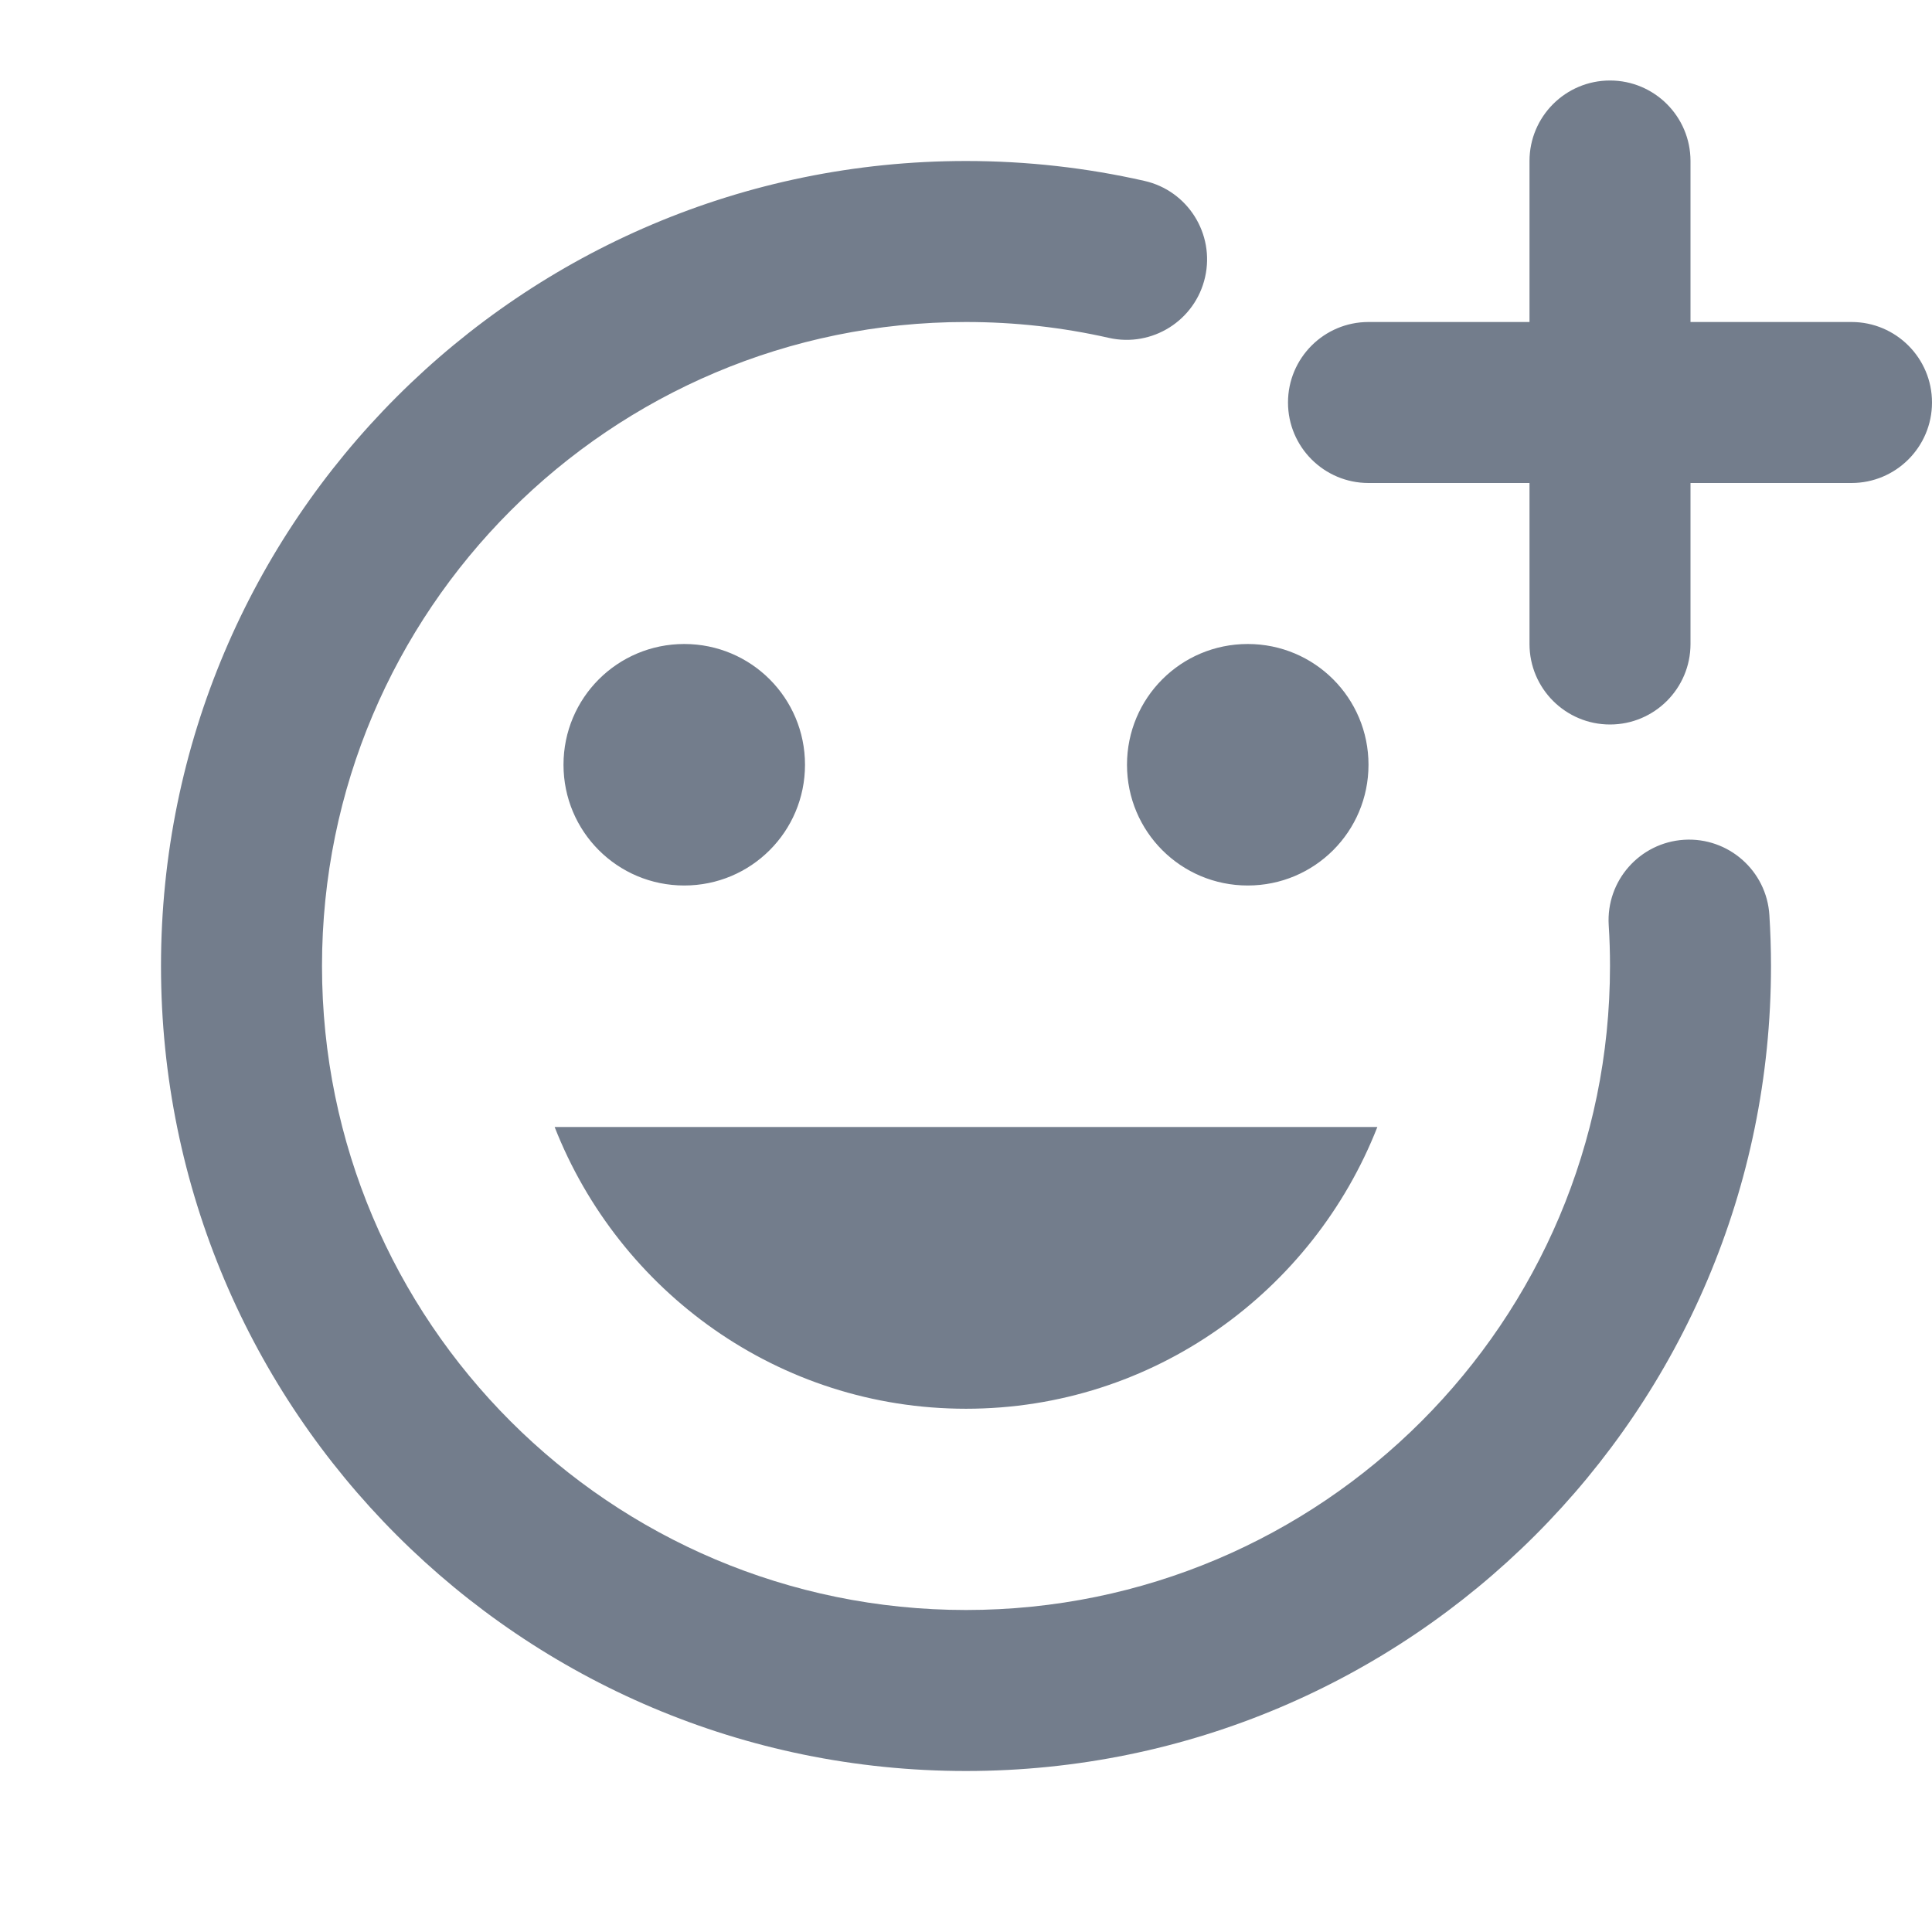
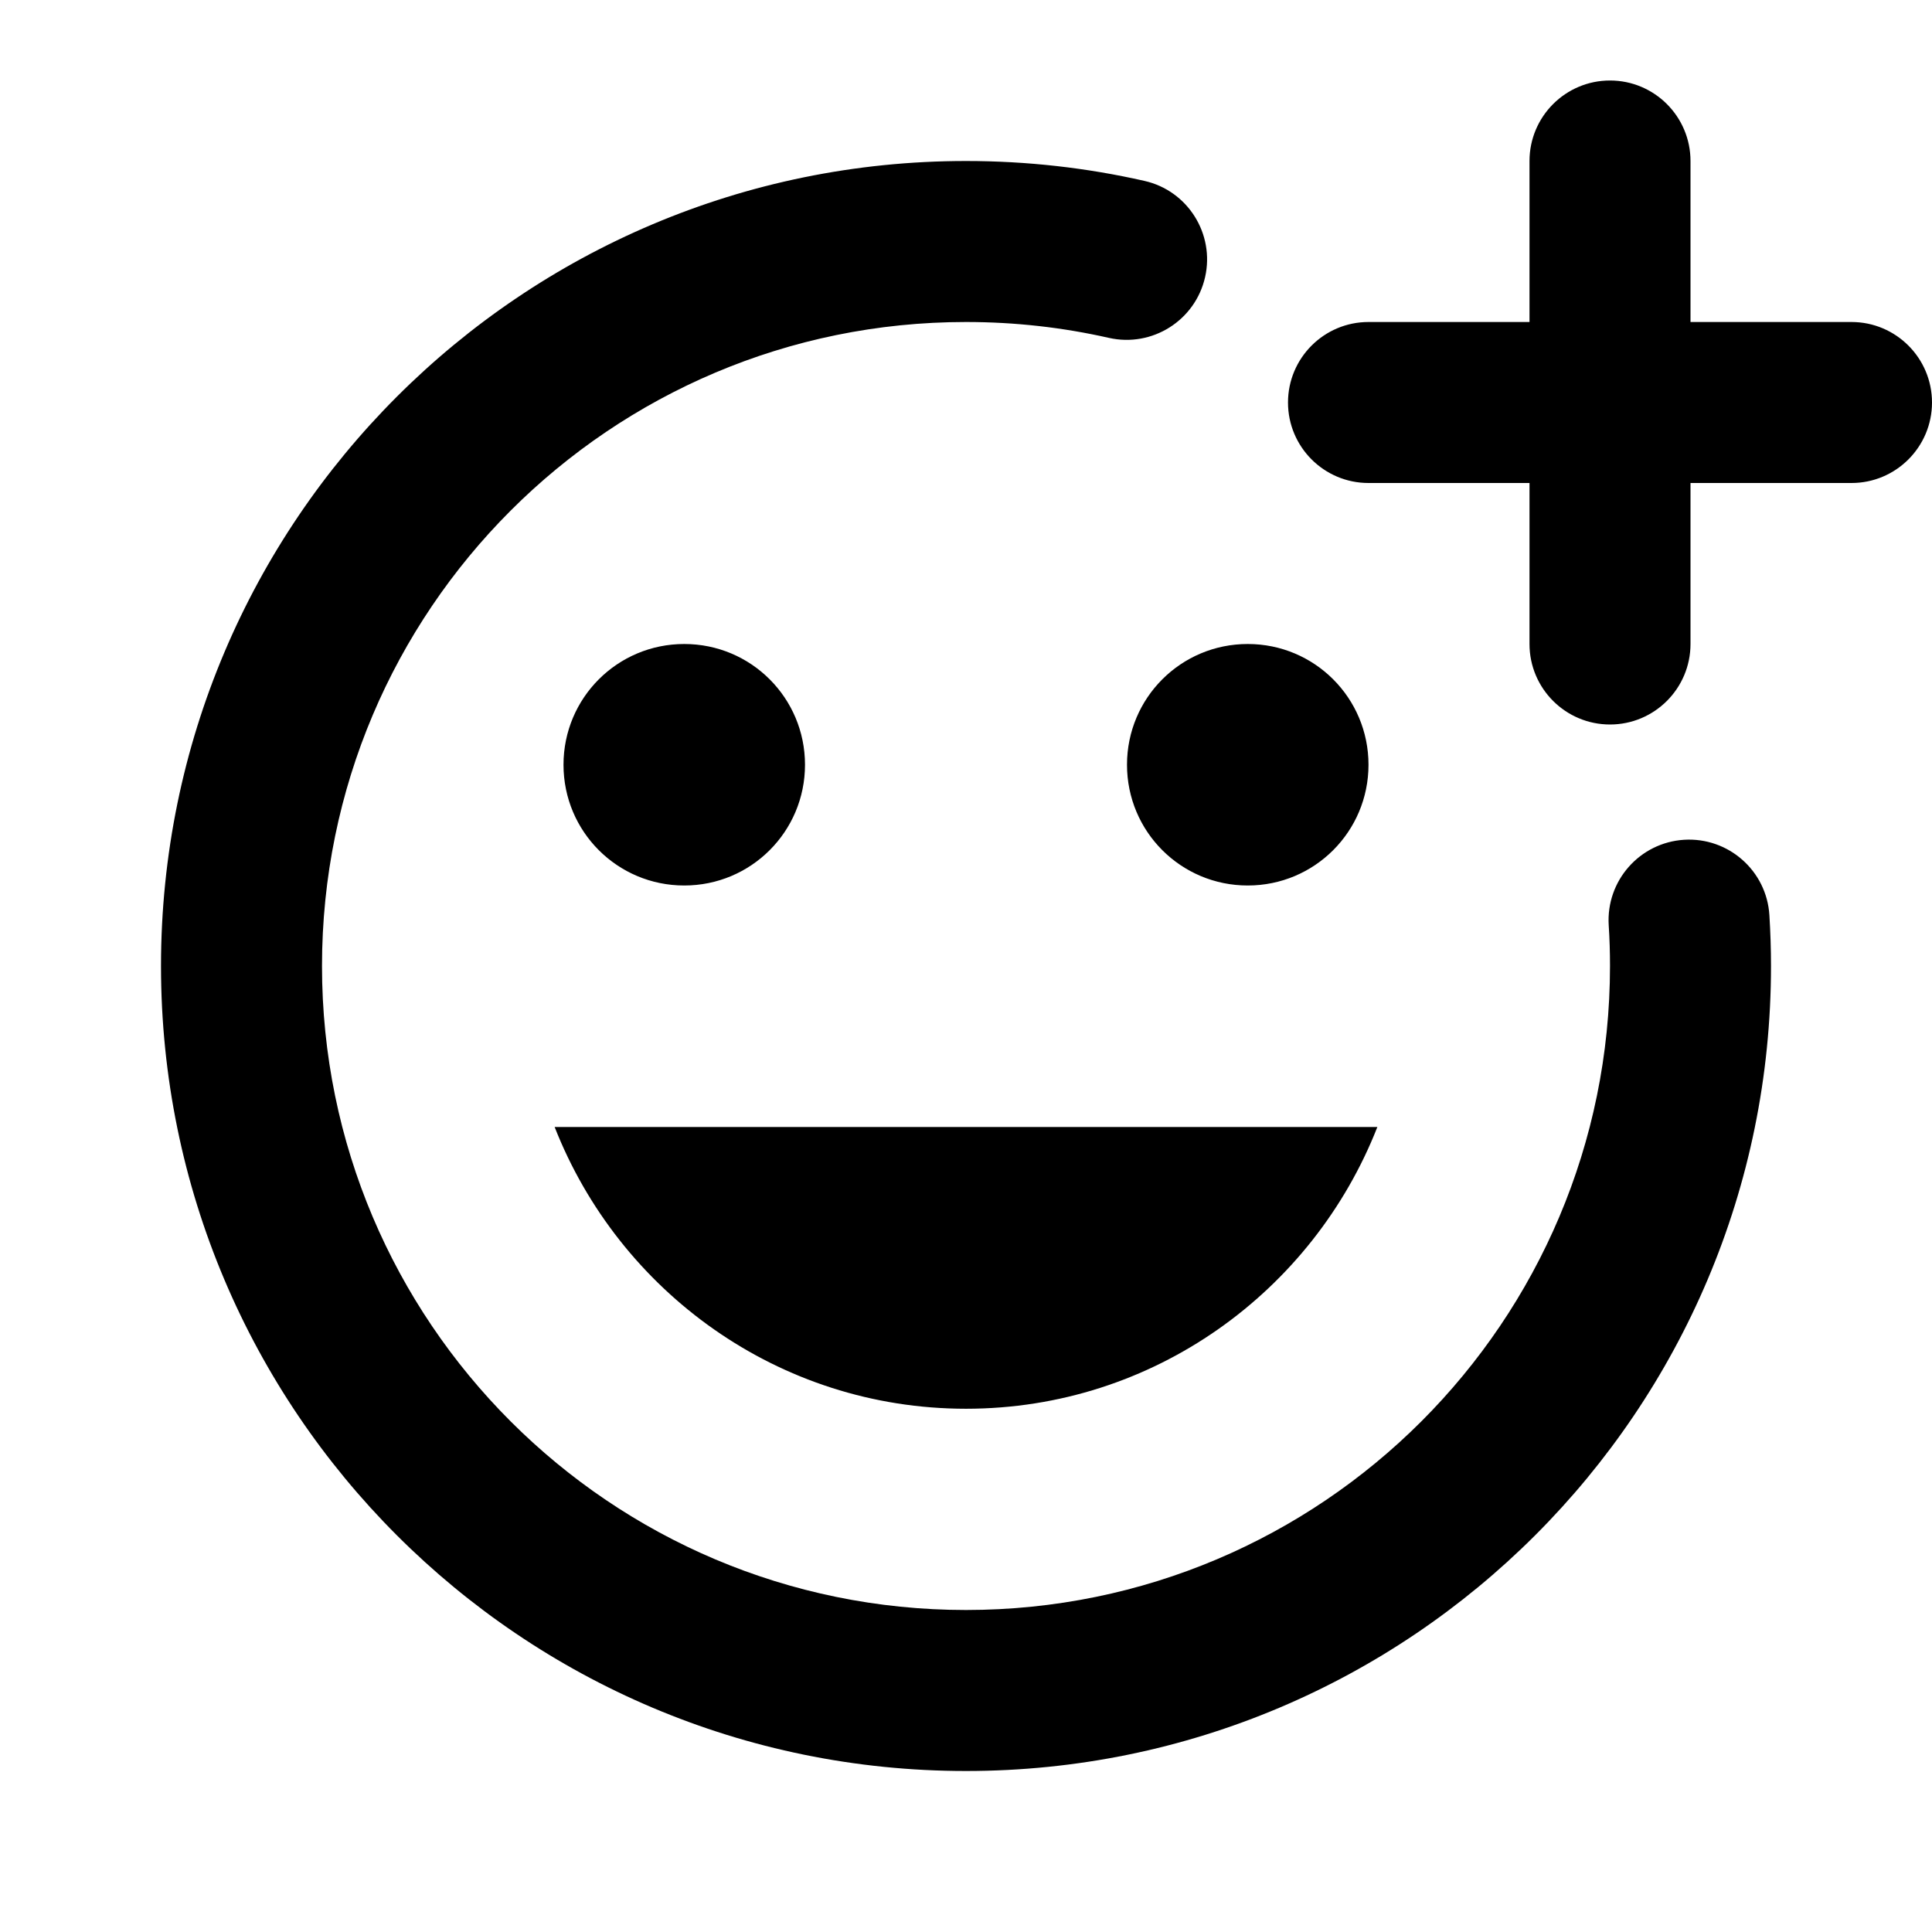
<svg xmlns="http://www.w3.org/2000/svg" width="24" height="24" viewBox="0 0 24 24" fill="none">
-   <path fill-rule="evenodd" clip-rule="evenodd" d="M20 1C19.448 1 19 1.448 19 2V4H17C16.448 4 16 4.448 16 5C16 5.552 16.448 6 17 6H19V8C19 8.552 19.448 9 20 9C20.552 9 21 8.552 21 8V6H23C23.552 6 24 5.552 24 5C24 4.448 23.552 4 23 4H21V2C21 1.448 20.552 1 20 1ZM7 9.5C7 8.67 7.67 8 8.5 8C9.33 8 10 8.67 10 9.5C10 10.33 9.33 11 8.5 11C7.67 11 7 10.33 7 9.5ZM15.5 11C16.33 11 17 10.33 17 9.5C17 8.67 16.33 8 15.5 8C14.67 8 14 8.67 14 9.5C14 10.33 14.67 11 15.5 11ZM12 17.5C14.33 17.5 16.31 16.04 17.11 14H6.89C7.69 16.04 9.67 17.5 12 17.5ZM4 12C4 7.582 7.582 4 12 4C12.611 4 13.204 4.068 13.774 4.197C14.313 4.319 14.848 3.981 14.97 3.443C15.092 2.904 14.754 2.368 14.216 2.247C13.502 2.085 12.76 2 12 2C6.477 2 2 6.477 2 12C2 17.523 6.477 22 12 22C17.523 22 22 17.523 22 12C22 11.788 21.993 11.577 21.98 11.368C21.946 10.817 21.471 10.398 20.92 10.432C20.369 10.467 19.95 10.941 19.984 11.493C19.995 11.66 20 11.829 20 12C20 16.418 16.418 20 12 20C7.582 20 4 16.418 4 12Z" fill="#737D8C" />
+   <path fill-rule="evenodd" clip-rule="evenodd" d="M20 1C19.448 1 19 1.448 19 2V4H17C16.448 4 16 4.448 16 5C16 5.552 16.448 6 17 6H19V8C19 8.552 19.448 9 20 9C20.552 9 21 8.552 21 8V6H23C23.552 6 24 5.552 24 5C24 4.448 23.552 4 23 4H21V2C21 1.448 20.552 1 20 1ZM7 9.5C7 8.67 7.67 8 8.5 8C9.33 8 10 8.67 10 9.5C10 10.33 9.33 11 8.5 11C7.67 11 7 10.33 7 9.5ZM15.5 11C16.33 11 17 10.33 17 9.5C17 8.67 16.33 8 15.5 8C14.67 8 14 8.67 14 9.5C14 10.33 14.67 11 15.5 11ZM12 17.5C14.33 17.5 16.31 16.04 17.11 14H6.89C7.69 16.04 9.67 17.5 12 17.5ZM4 12C4 7.582 7.582 4 12 4C12.611 4 13.204 4.068 13.774 4.197C14.313 4.319 14.848 3.981 14.97 3.443C15.092 2.904 14.754 2.368 14.216 2.247C13.502 2.085 12.76 2 12 2C6.477 2 2 6.477 2 12C2 17.523 6.477 22 12 22C17.523 22 22 17.523 22 12C22 11.788 21.993 11.577 21.98 11.368C21.946 10.817 21.471 10.398 20.92 10.432C20.369 10.467 19.95 10.941 19.984 11.493C19.995 11.66 20 11.829 20 12C20 16.418 16.418 20 12 20C7.582 20 4 16.418 4 12Z" fill="currentColor" />
</svg>
